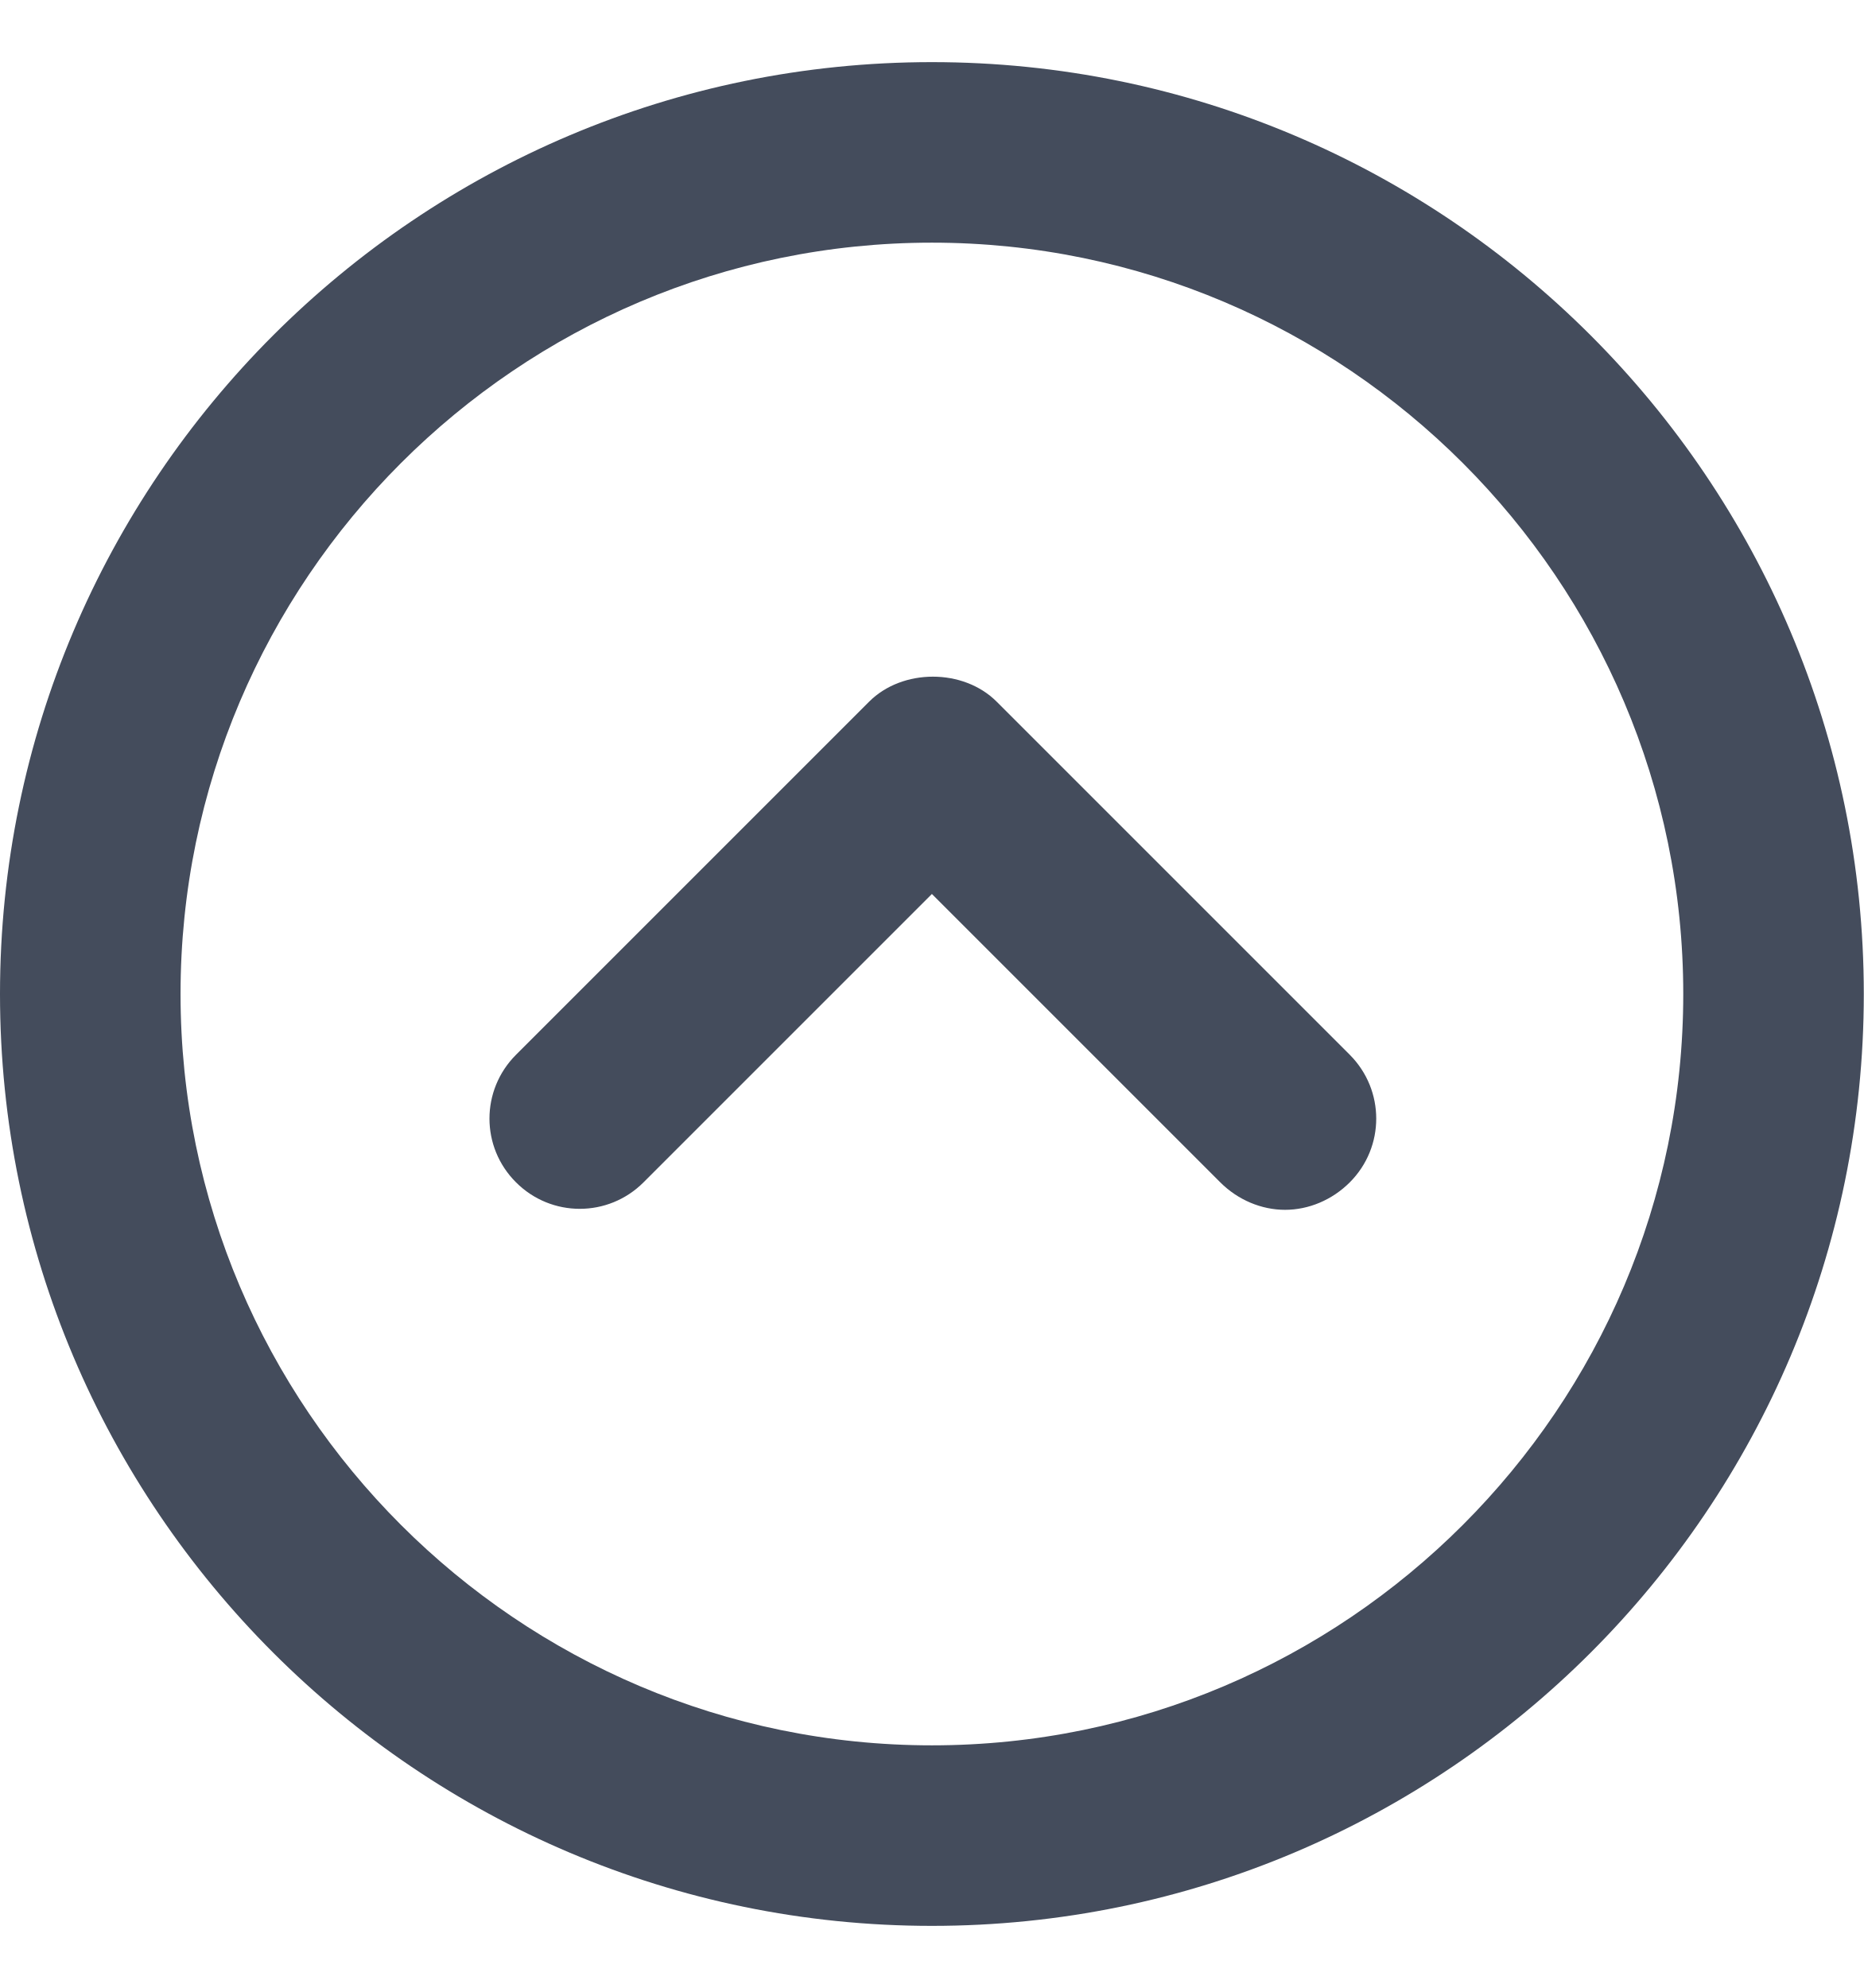
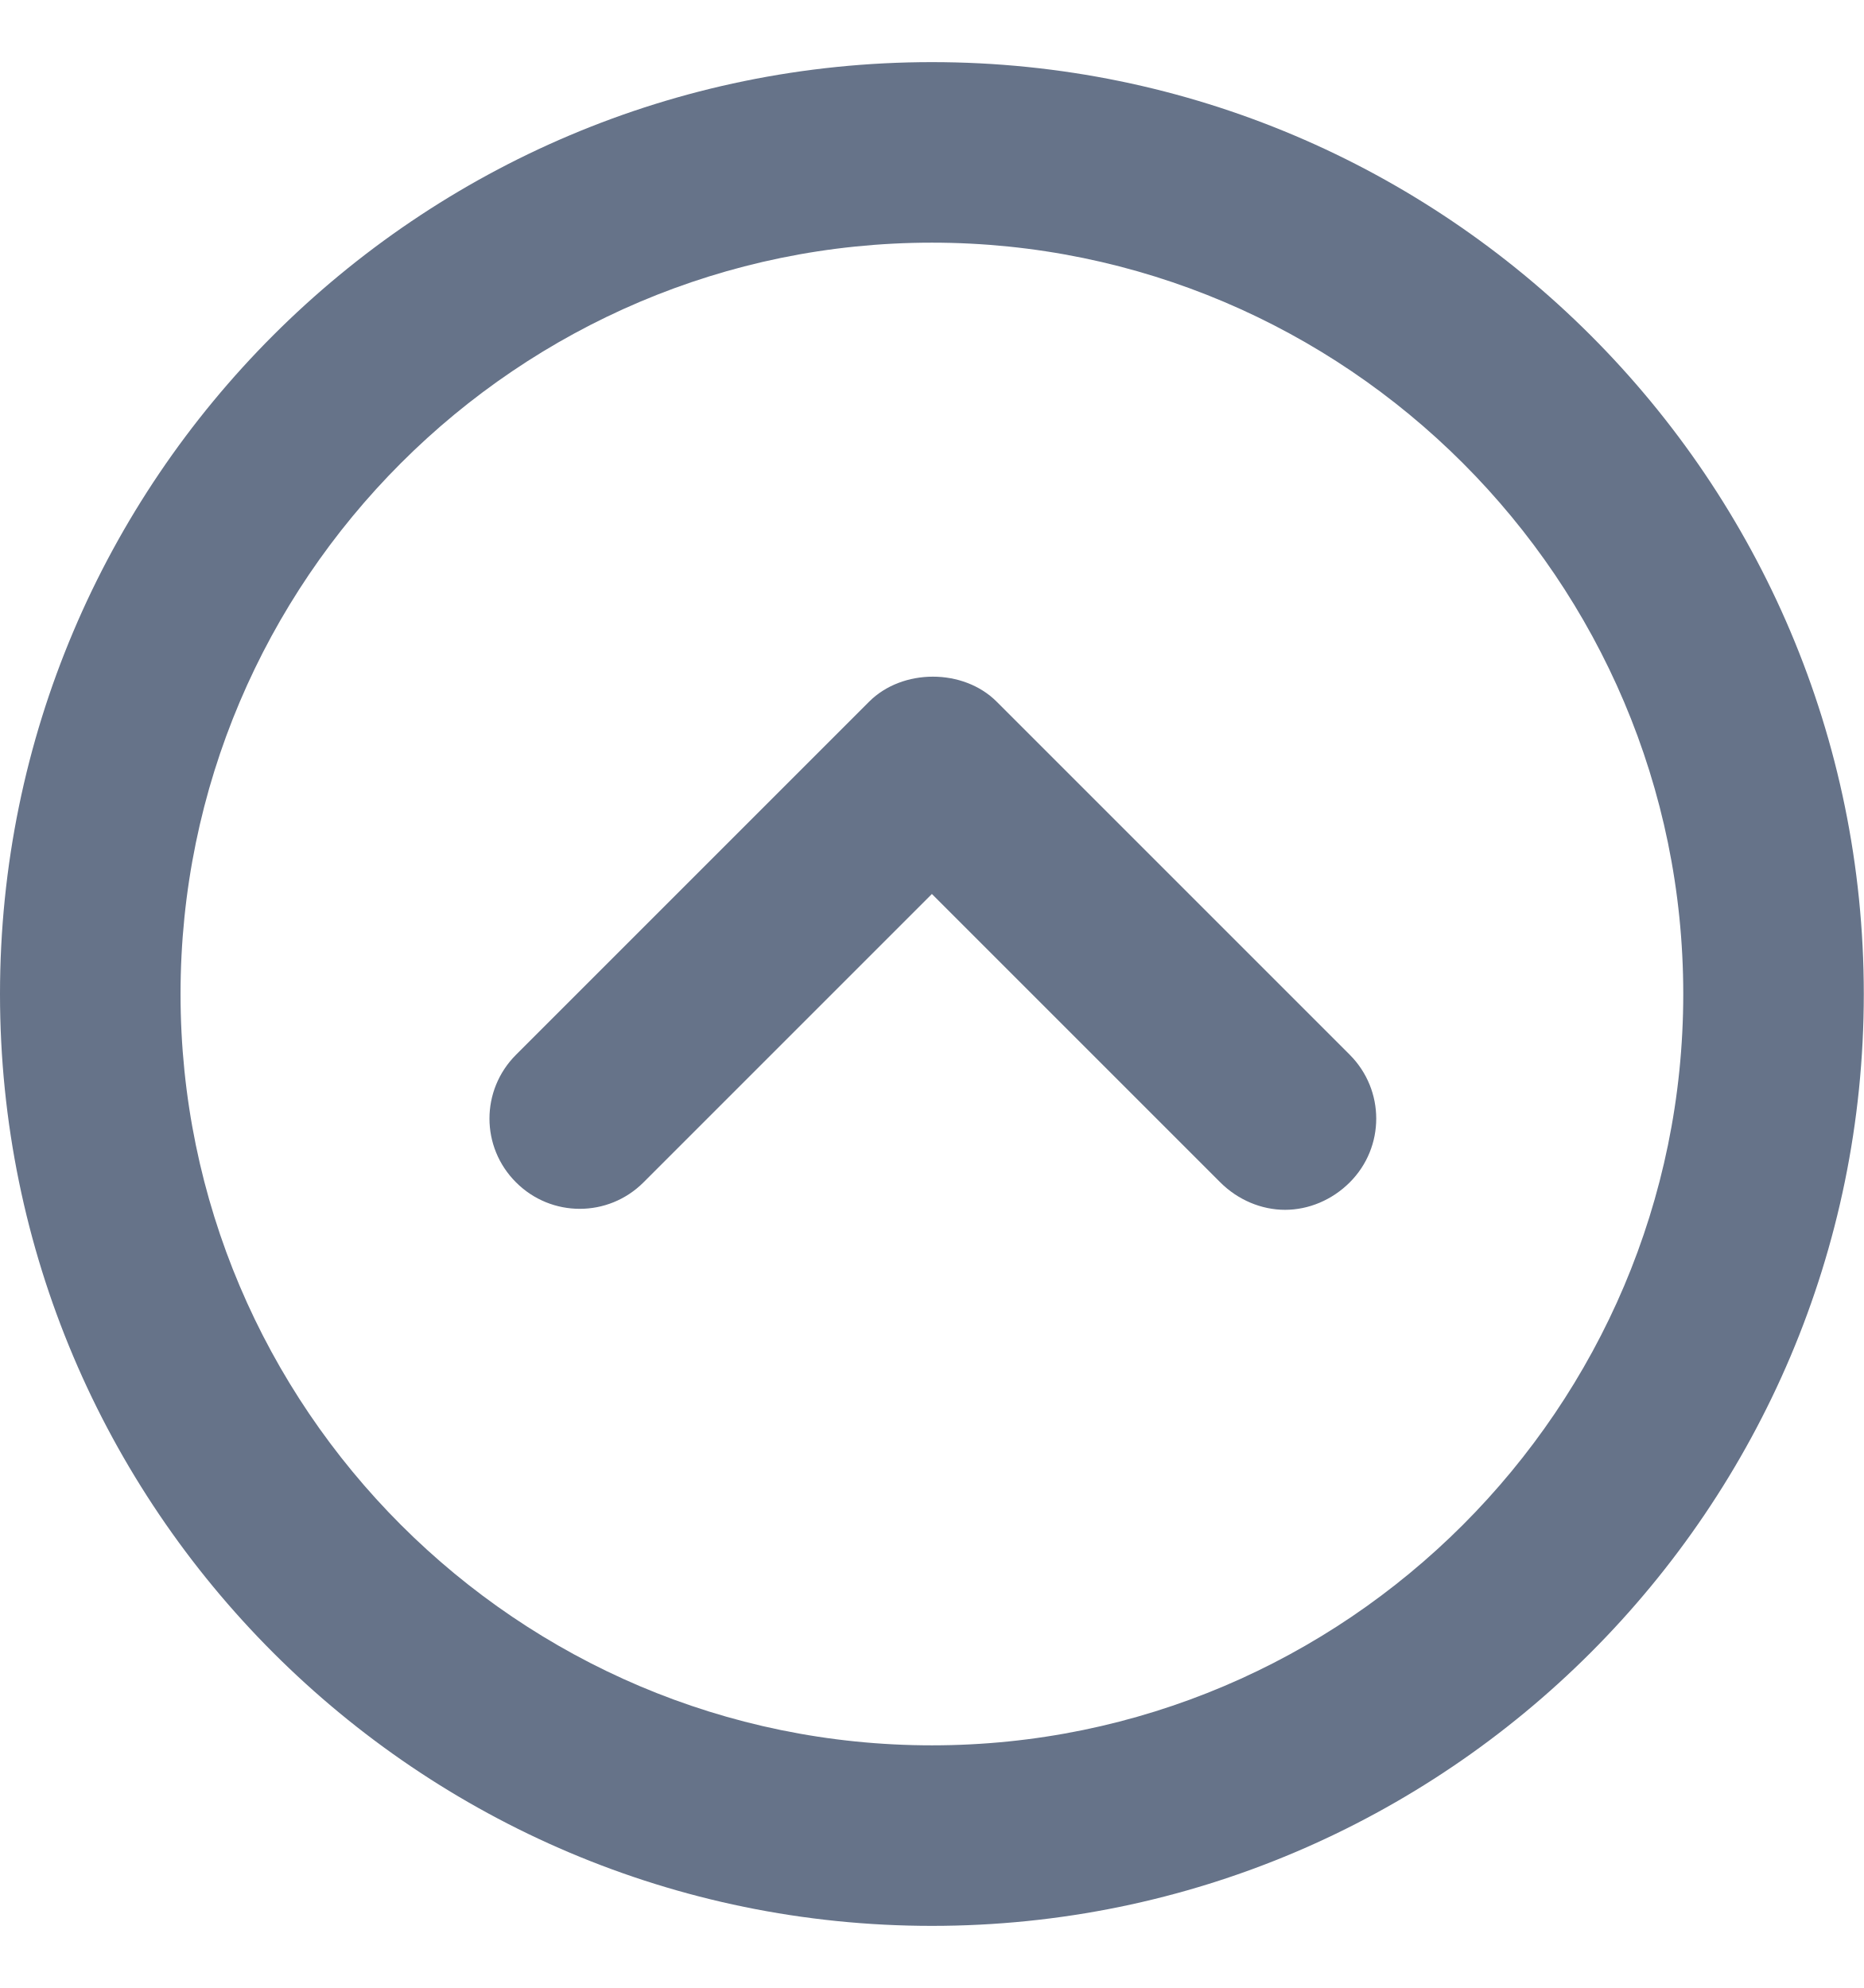
<svg xmlns="http://www.w3.org/2000/svg" width="15" height="16" viewBox="0 0 15 16" fill="none">
-   <path d="M8.021 5.647C7.753 5.379 7.263 5.379 6.995 5.647L4.153 8.489C3.868 8.774 3.868 9.232 4.153 9.516C4.437 9.8 4.895 9.8 5.179 9.516L7.5 7.195L9.821 9.516C9.963 9.658 10.153 9.737 10.342 9.737C10.532 9.737 10.721 9.658 10.863 9.516C11.147 9.232 11.147 8.774 10.863 8.489L8.021 5.647Z" fill="#444C5C" />
-   <path d="M7.5 0.5C3.363 0.5 1.971e-06 3.863 1.60935e-06 8C1.24769e-06 12.137 3.363 15.5 7.5 15.5C11.637 15.5 15 12.137 15 8C15 3.863 11.637 0.5 7.5 0.5ZM7.5 14.047C4.168 14.047 1.453 11.332 1.453 8C1.453 4.668 4.168 1.953 7.5 1.953C10.832 1.953 13.547 4.668 13.547 8C13.547 11.332 10.832 14.047 7.5 14.047Z" fill="#444C5C" />
+   <path d="M8.021 5.647C7.753 5.379 7.263 5.379 6.995 5.647L4.153 8.489C3.868 8.774 3.868 9.232 4.153 9.516C4.437 9.8 4.895 9.8 5.179 9.516L7.5 7.195L9.821 9.516C9.963 9.658 10.153 9.737 10.342 9.737C10.532 9.737 10.721 9.658 10.863 9.516C11.147 9.232 11.147 8.774 10.863 8.489L8.021 5.647Z" fill="#667389" />
+   <path d="M7.5 0.5C3.363 0.5 1.01733e-06 3.863 6.55671e-07 8C2.94017e-07 12.137 3.363 15.5 7.5 15.5C11.637 15.5 15 12.137 15 8C15 3.863 11.637 0.5 7.5 0.5ZM7.5 14.047C4.168 14.047 1.453 11.332 1.453 8C1.453 4.668 4.168 1.953 7.5 1.953C10.832 1.953 13.547 4.668 13.547 8C13.547 11.332 10.832 14.047 7.5 14.047Z" fill="#667389" />
</svg>
